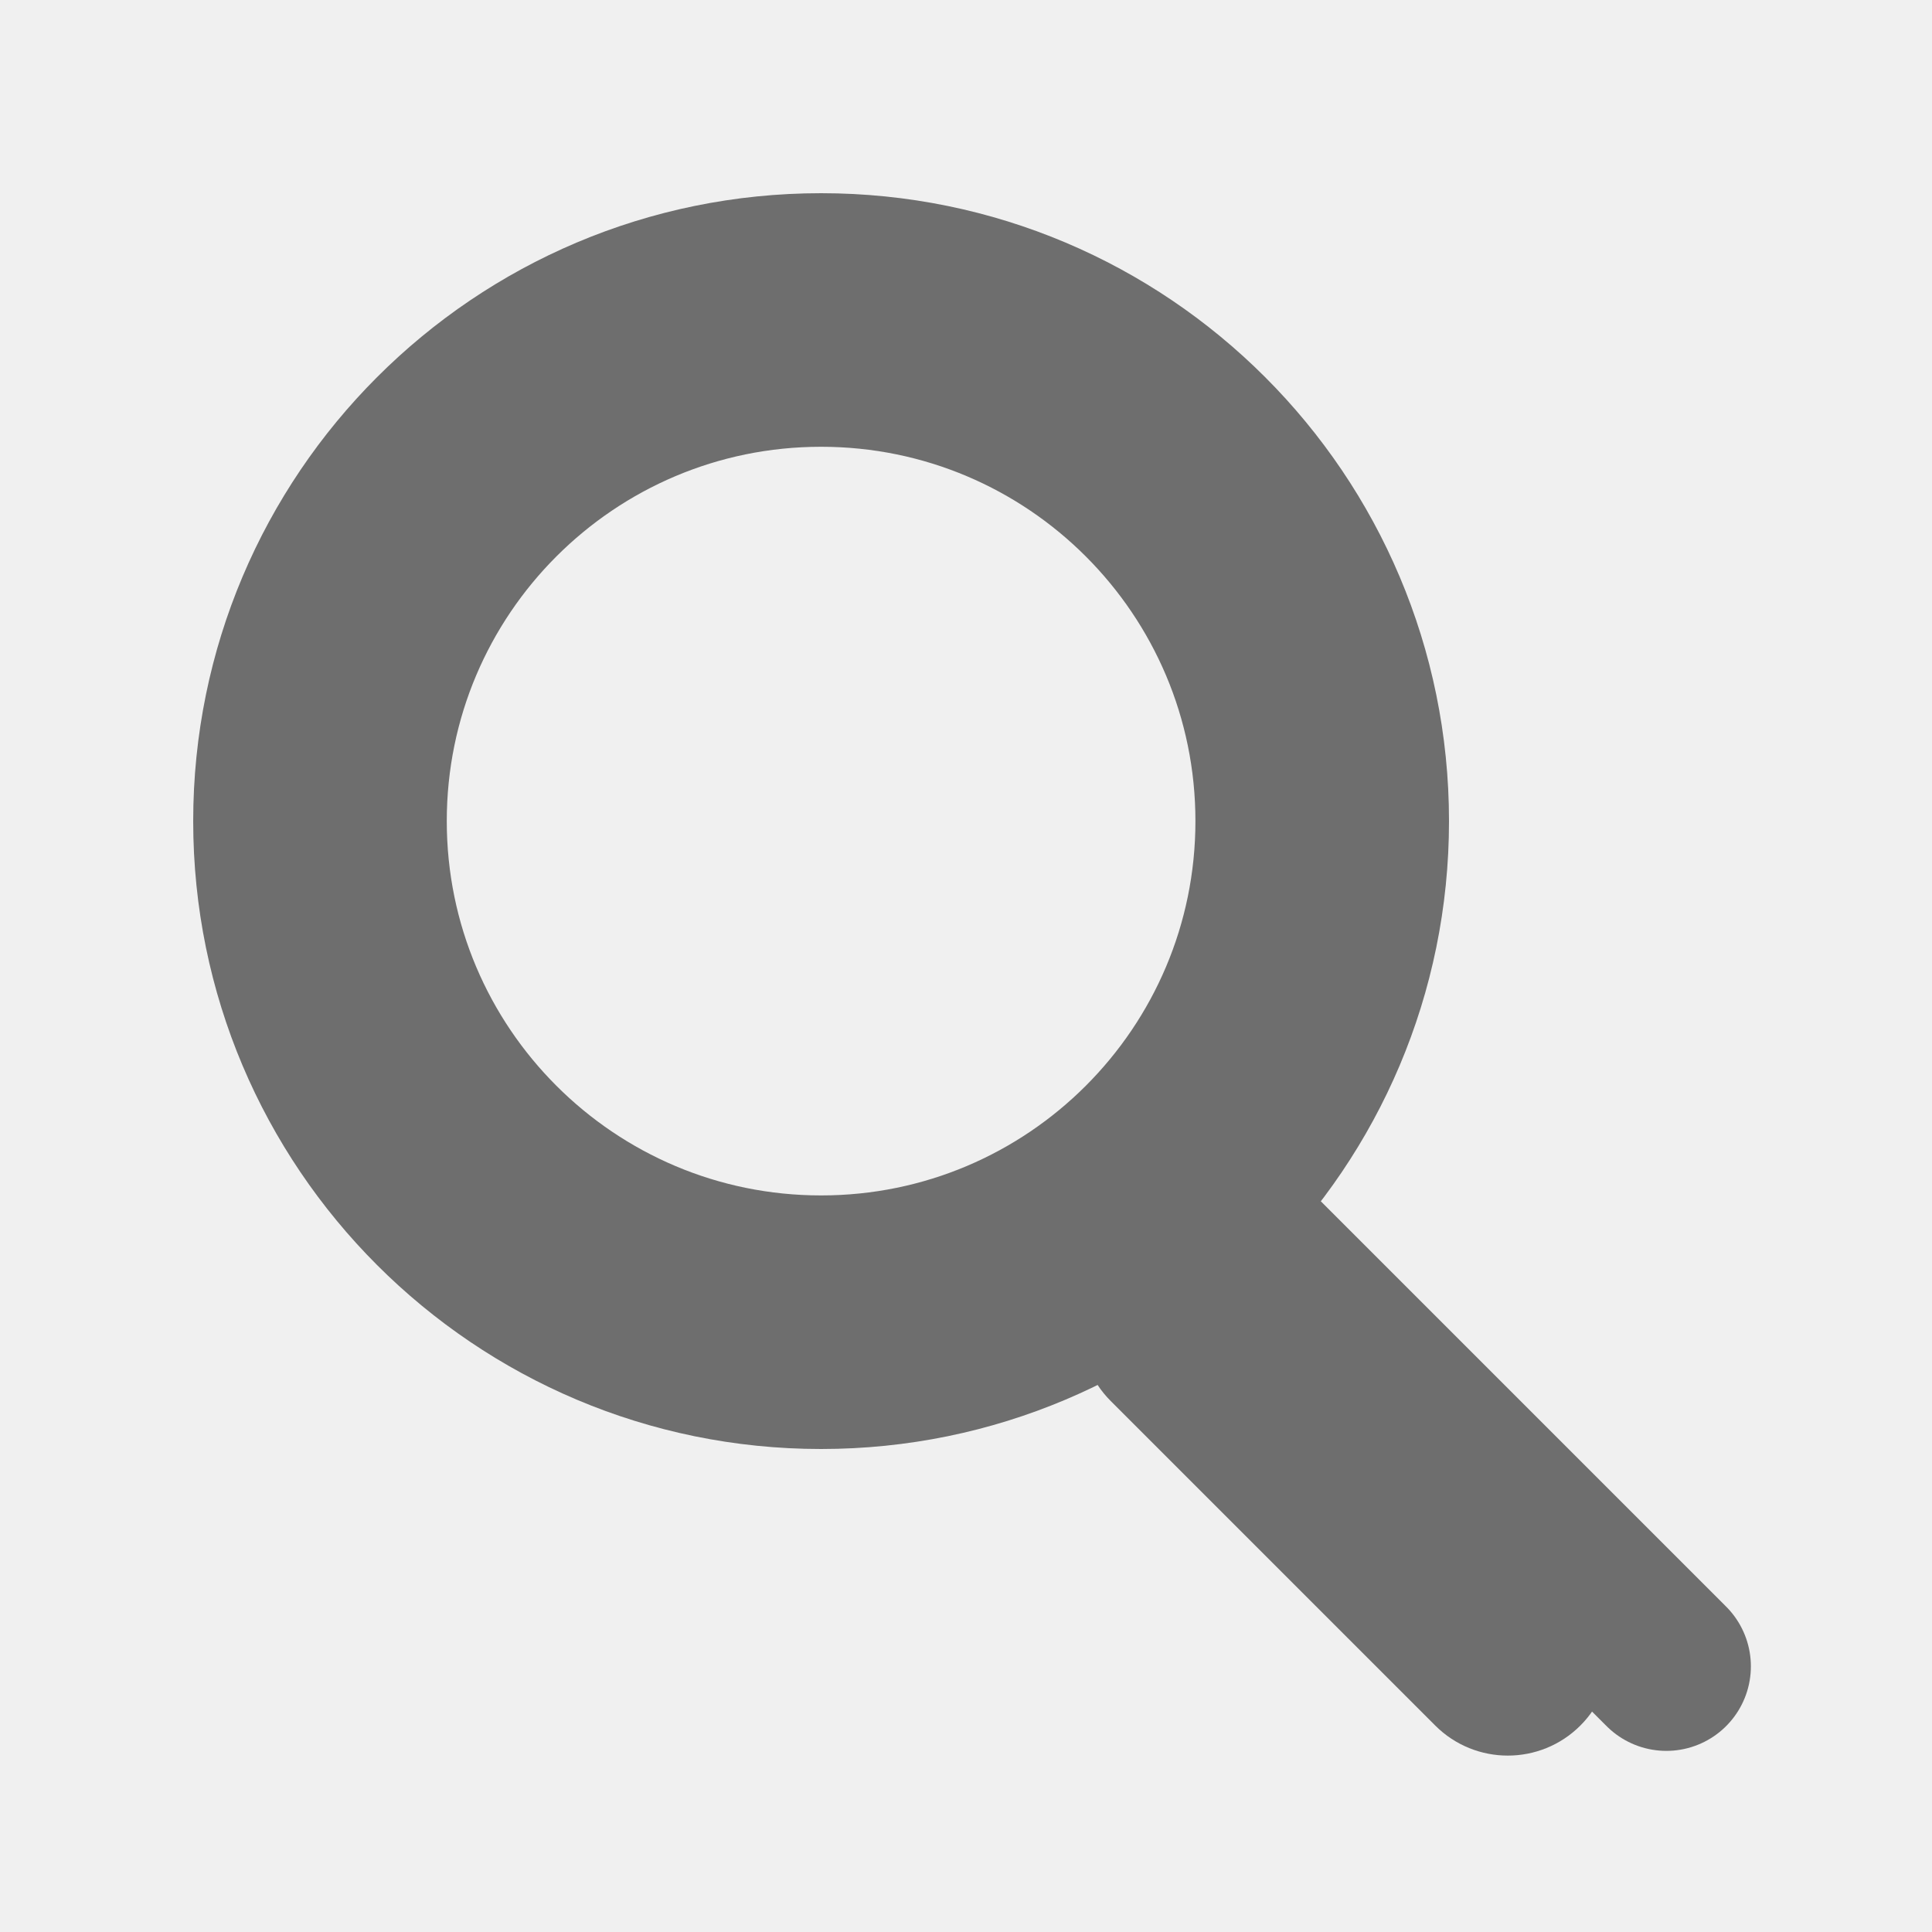
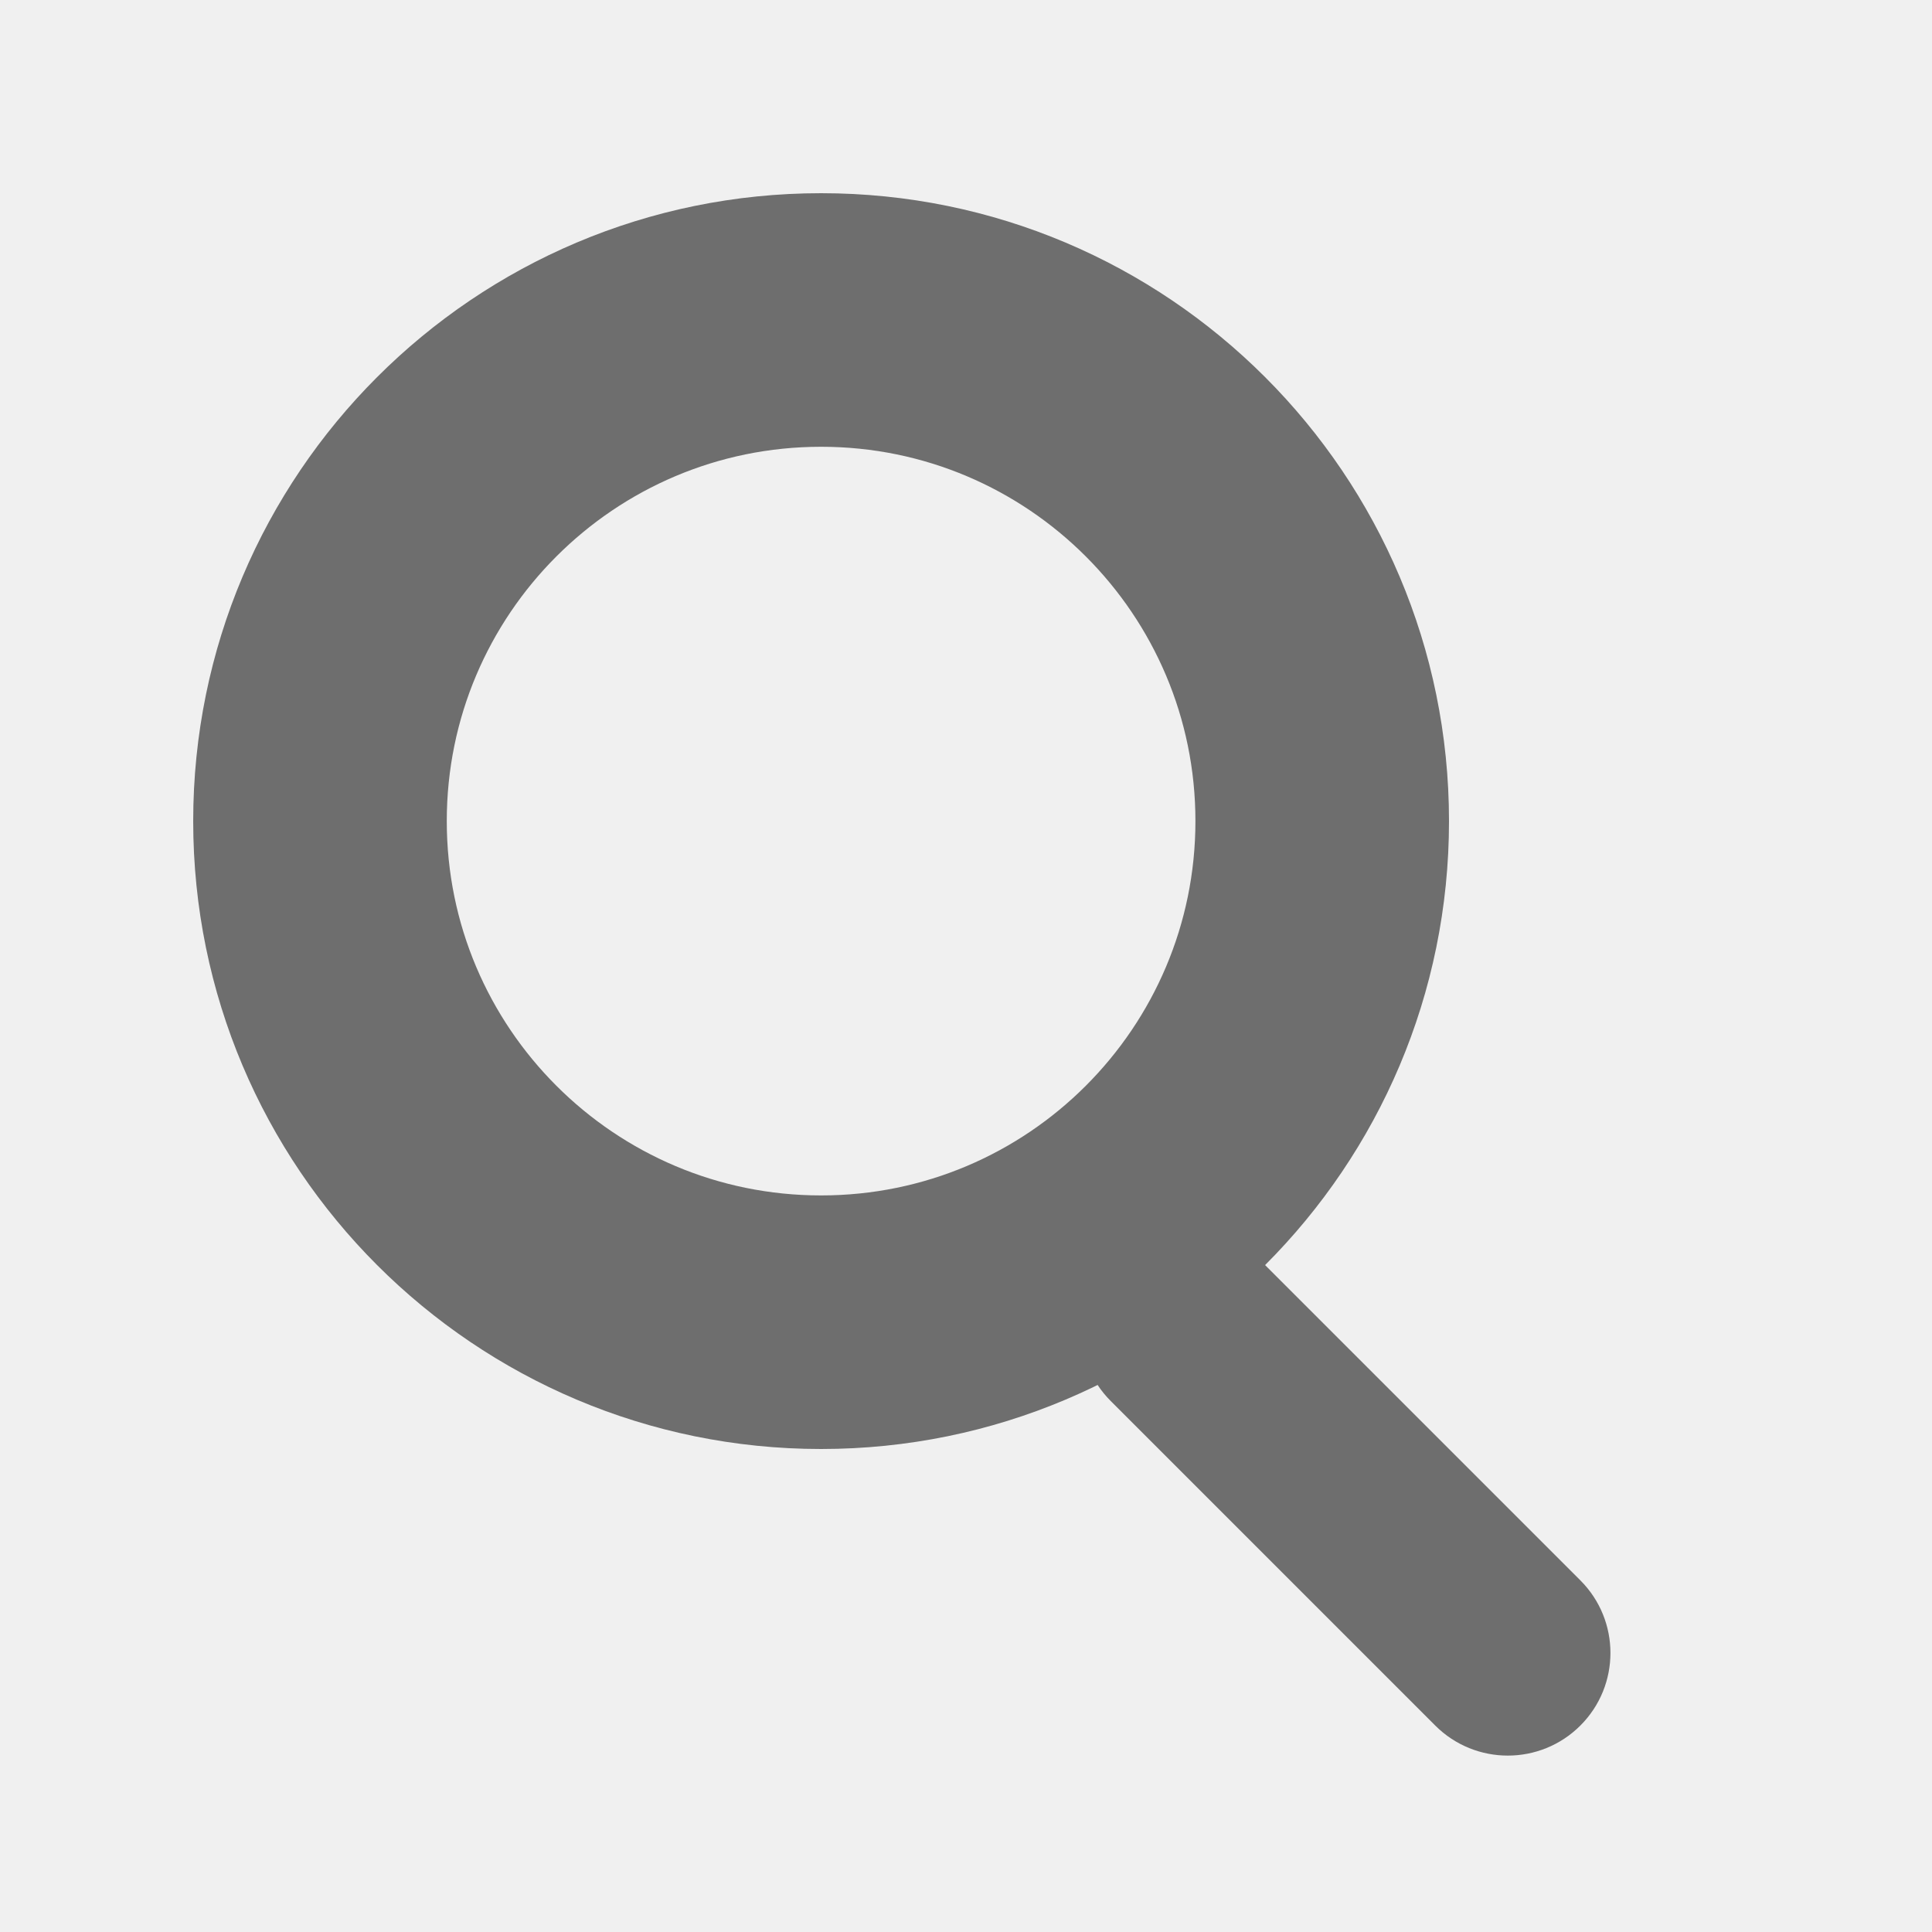
<svg xmlns="http://www.w3.org/2000/svg" width="16" height="16" viewBox="0 0 16 16" fill="none">
  <mask id="cut" maskUnits="userSpaceOnUse" x="0" y="0" width="16" height="16">
    <rect width="16" height="16" fill="#fff" />
    <circle cx="6.8" cy="6.8" r="3.7" fill="#000" />
  </mask>
  <g mask="url(#cut)">
    <circle cx="6.8" cy="6.8" r="5.2" fill="#6e6e6e" />
    <rect x="9.8" y="9.8" width="5.5" height="1.7" rx="0.85" transform="rotate(45 9.8 9.8)" fill="#6e6e6e" />
  </g>
  <circle cx="6.8" cy="6.8" r="3.7" stroke="#6e6e6e" stroke-width="1.2" />
-   <path d="m9.8 9.8 4 4" stroke="#6e6e6e" stroke-width="1.4" stroke-linecap="round" />
</svg>
